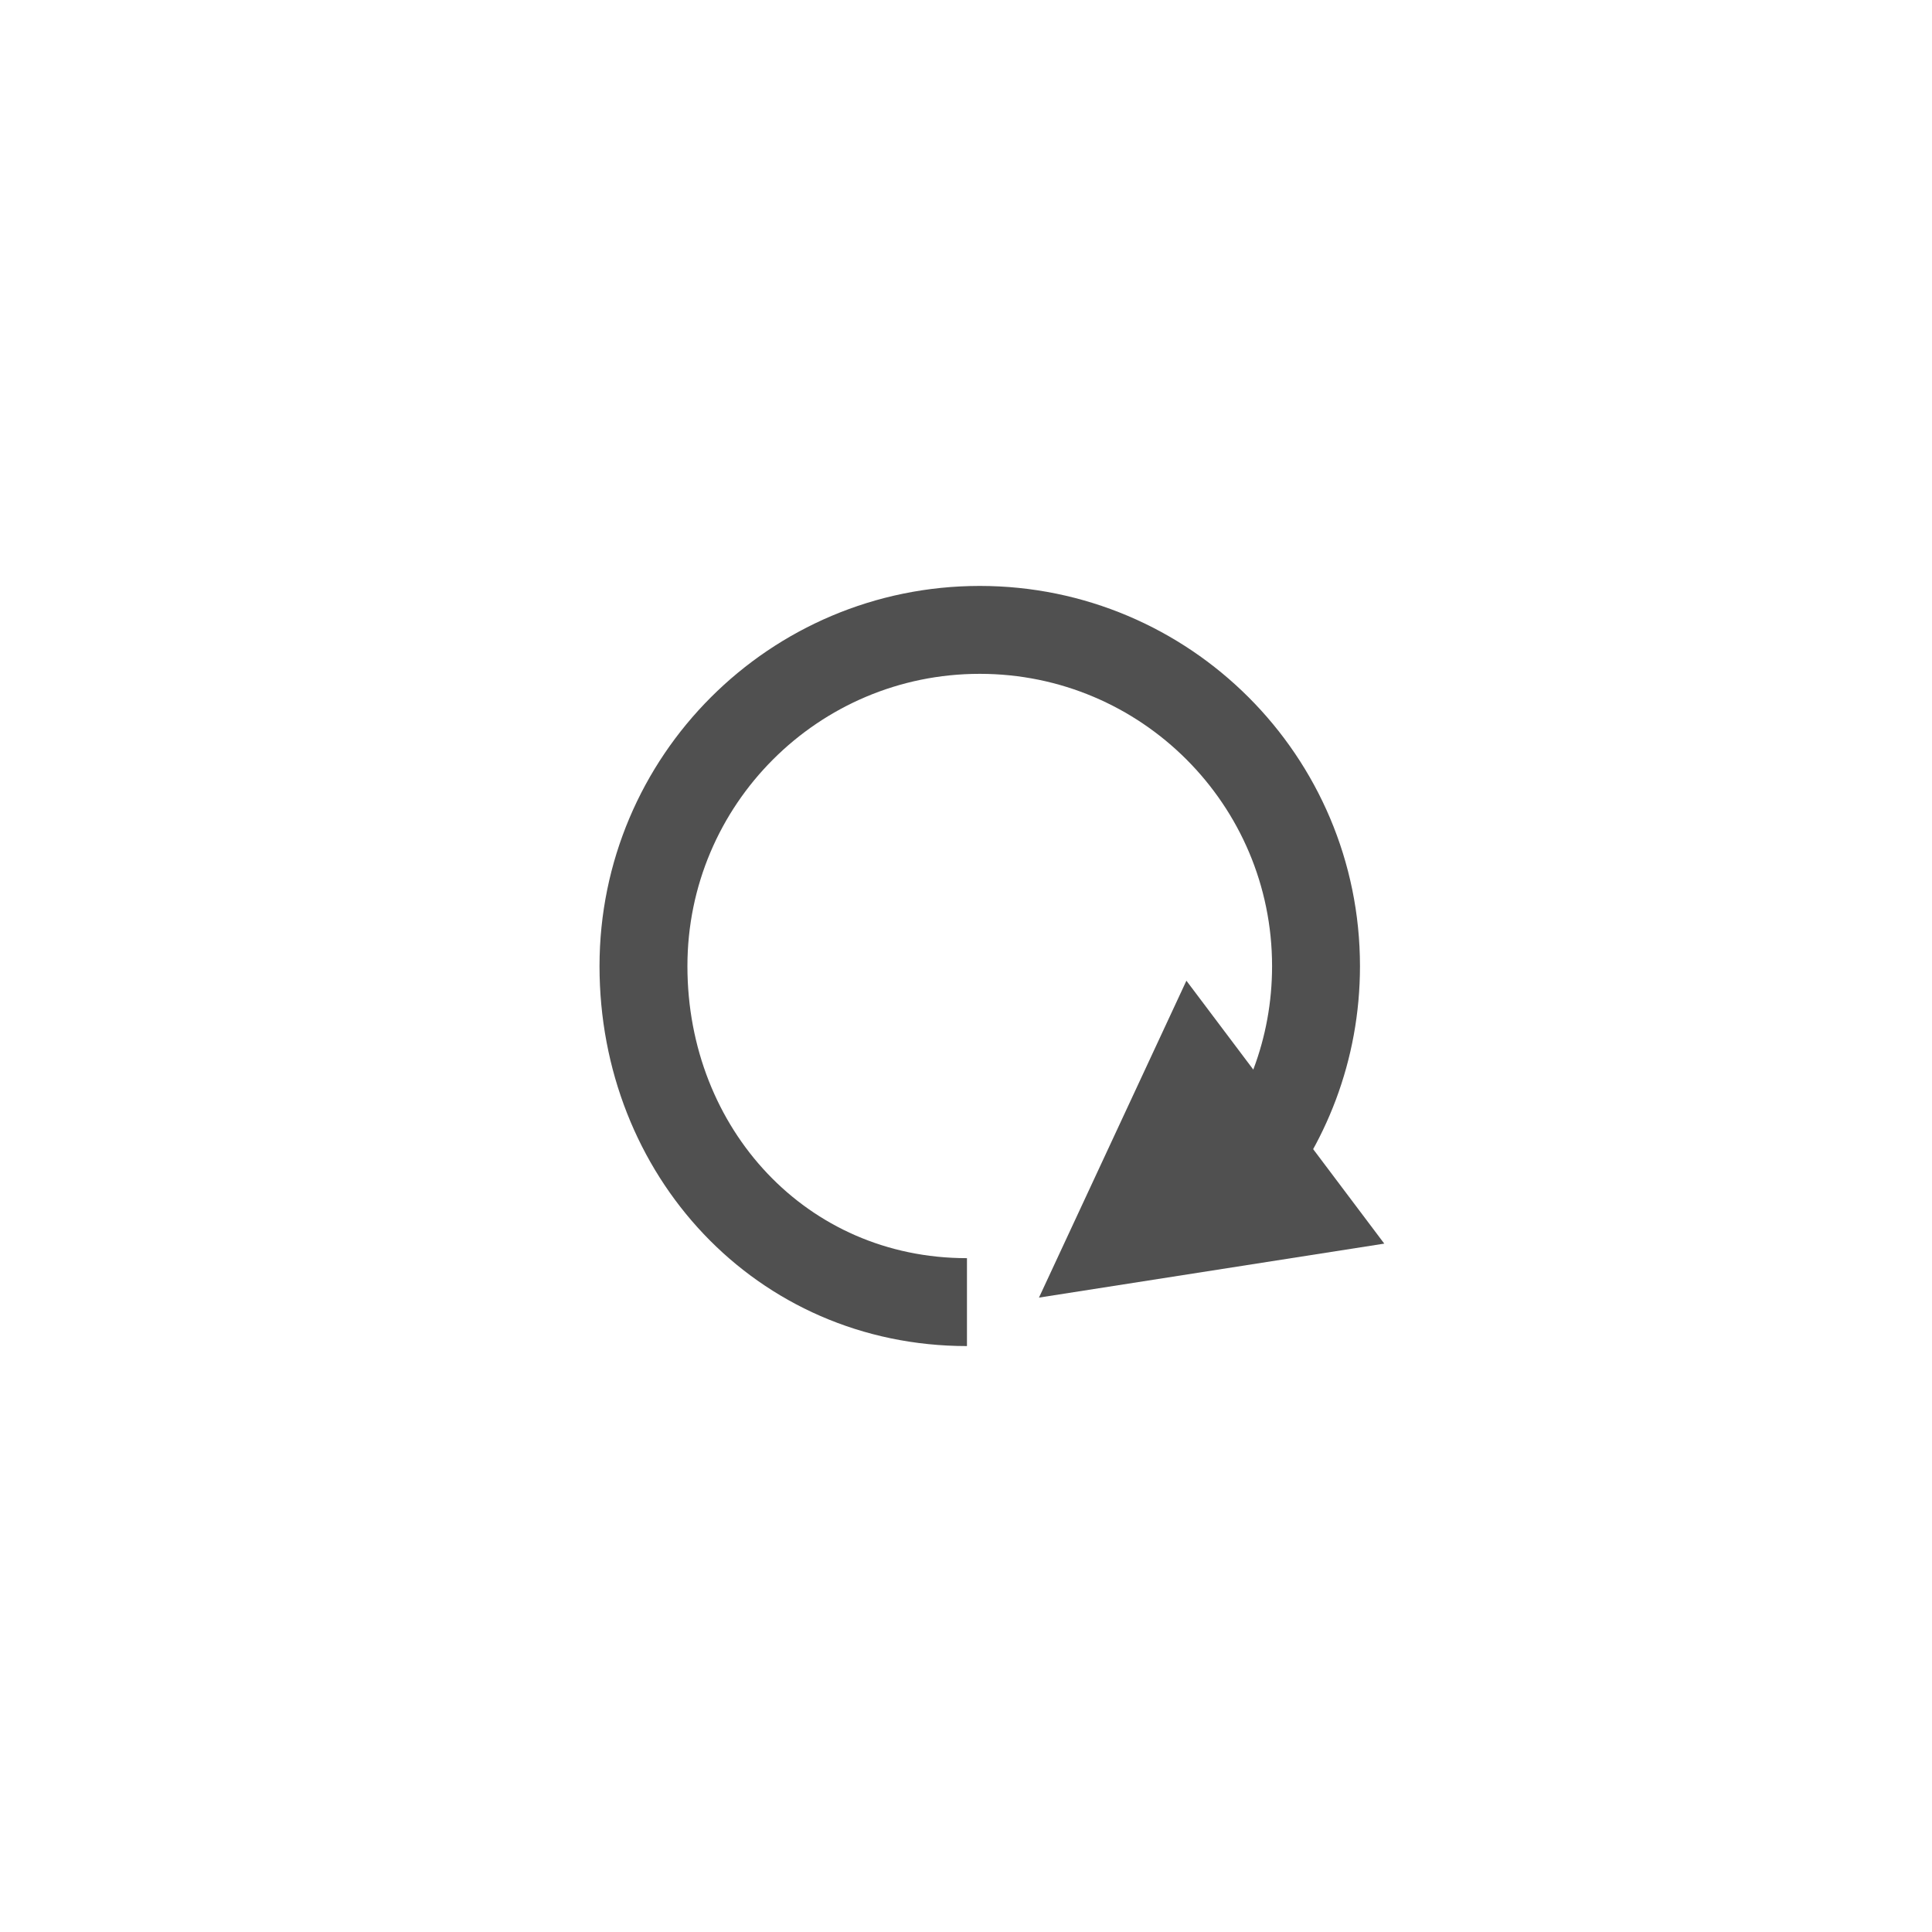
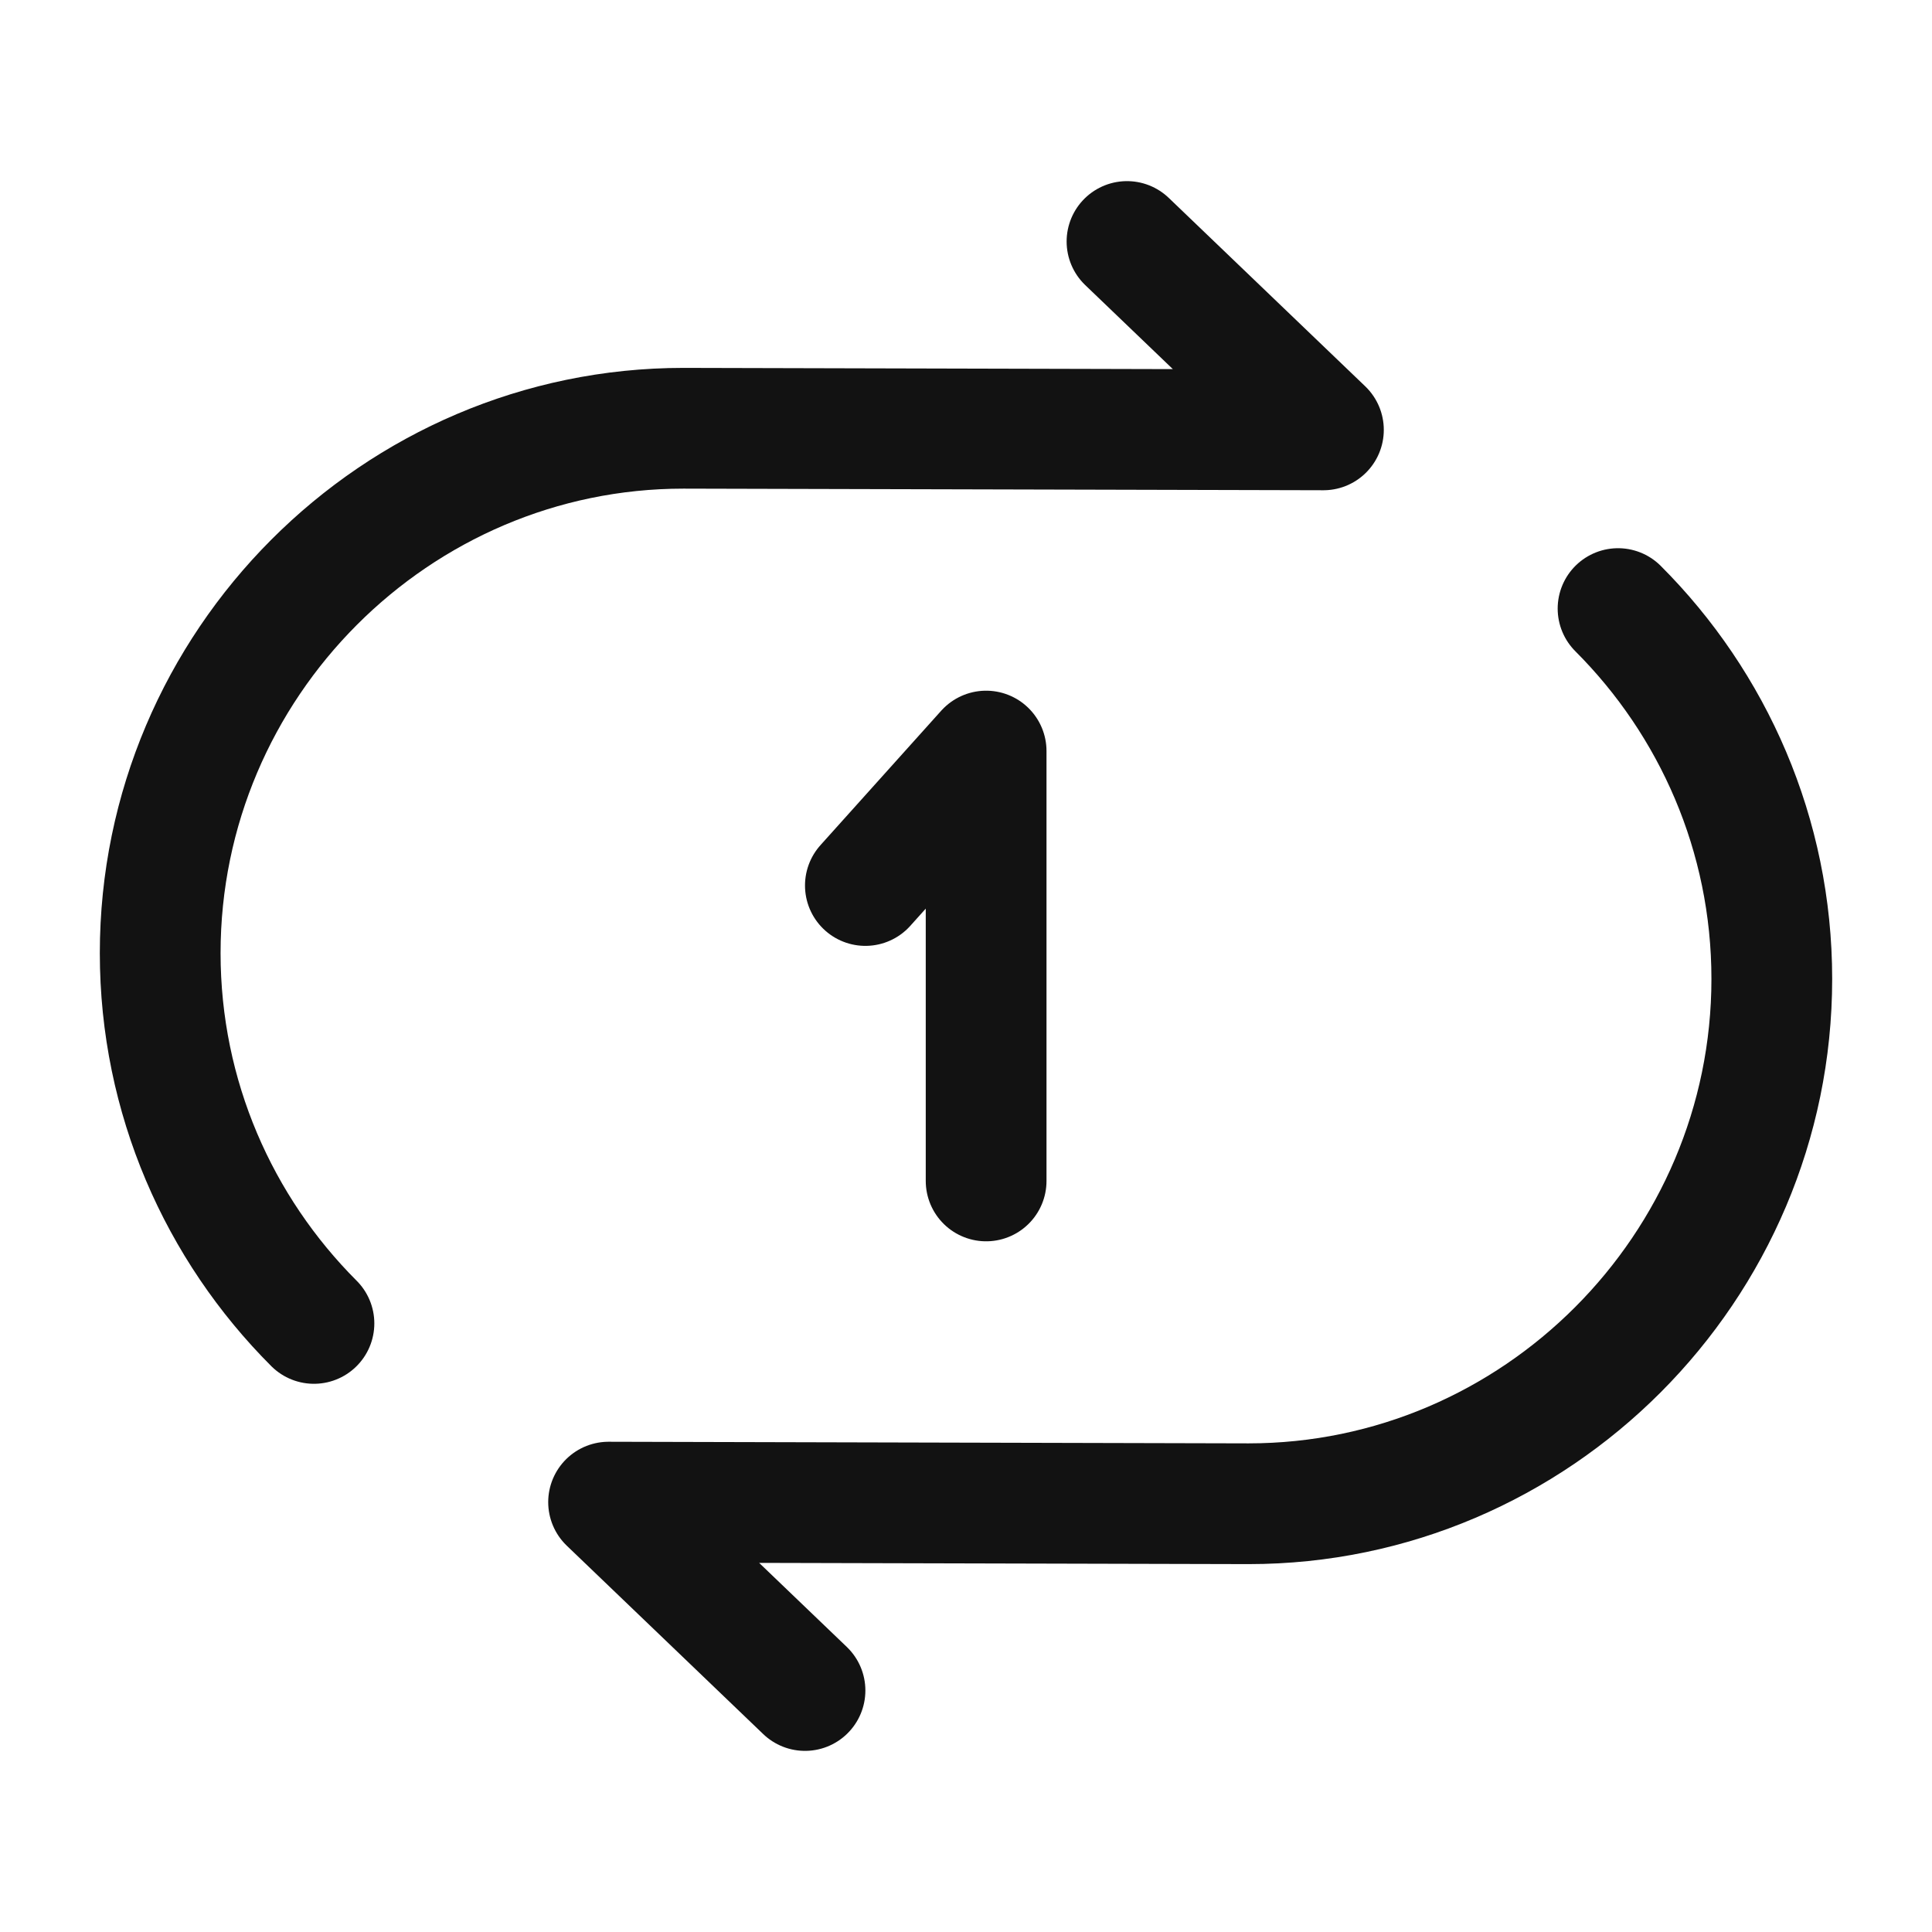
- <svg xmlns="http://www.w3.org/2000/svg" id="Layer_2" viewBox="0 0 120.88 120.88">
-   <defs>
-     <style>.cls-1{fill:#505050;}.cls-2{stroke:#505050;stroke-miterlimit:10;stroke-width:5.5px;}.cls-2,.cls-3{fill:none;}</style>
-   </defs>
-   <g id="Layer_1-2">
-     <g>
-       <g id="Ellipse_7-2">
-         <circle class="cls-3" cx="60.44" cy="60.44" r="60.44" />
-         <circle class="cls-3" cx="60.44" cy="60.44" r="59.9" />
-       </g>
-       <g>
-         <path id="Polygon_1" class="cls-1" d="M65,81.2l9.23-19.84,12.38,16.45-21.62,3.38Z" />
-         <path class="cls-2" d="M60.5,81.47c-11.62,0-20.24-9.4-20.24-21.02s9.42-21.04,21.04-21.04,21.04,9.42,21.04,21.04c0,5.2-1.88,9.95-5,13.62" />
-       </g>
-     </g>
-   </g>
+ <svg xmlns="http://www.w3.org/2000/svg" width="24" height="24" viewBox="0 0 24 24" fill="none">
+   <path d="M14 3L16.44 5.34L8.49 5.32C4.92 5.32 1.99 8.25 1.99 11.84C1.99 13.63 2.72 15.26 3.9 16.44" stroke="#121212" stroke-width="1.5" stroke-linecap="round" stroke-linejoin="round" />
+   <path d="M10 21L7.56 18.66L15.51 18.68C19.08 18.68 22.01 15.75 22.01 12.16C22.01 10.37 21.28 8.74 20.1 7.56" stroke="#121212" stroke-width="1.5" stroke-linecap="round" stroke-linejoin="round" />
+   <path d="M12.25 14.67V9.33L10.75 11" stroke="#121212" stroke-width="1.5" stroke-linecap="round" stroke-linejoin="round" />
</svg>
